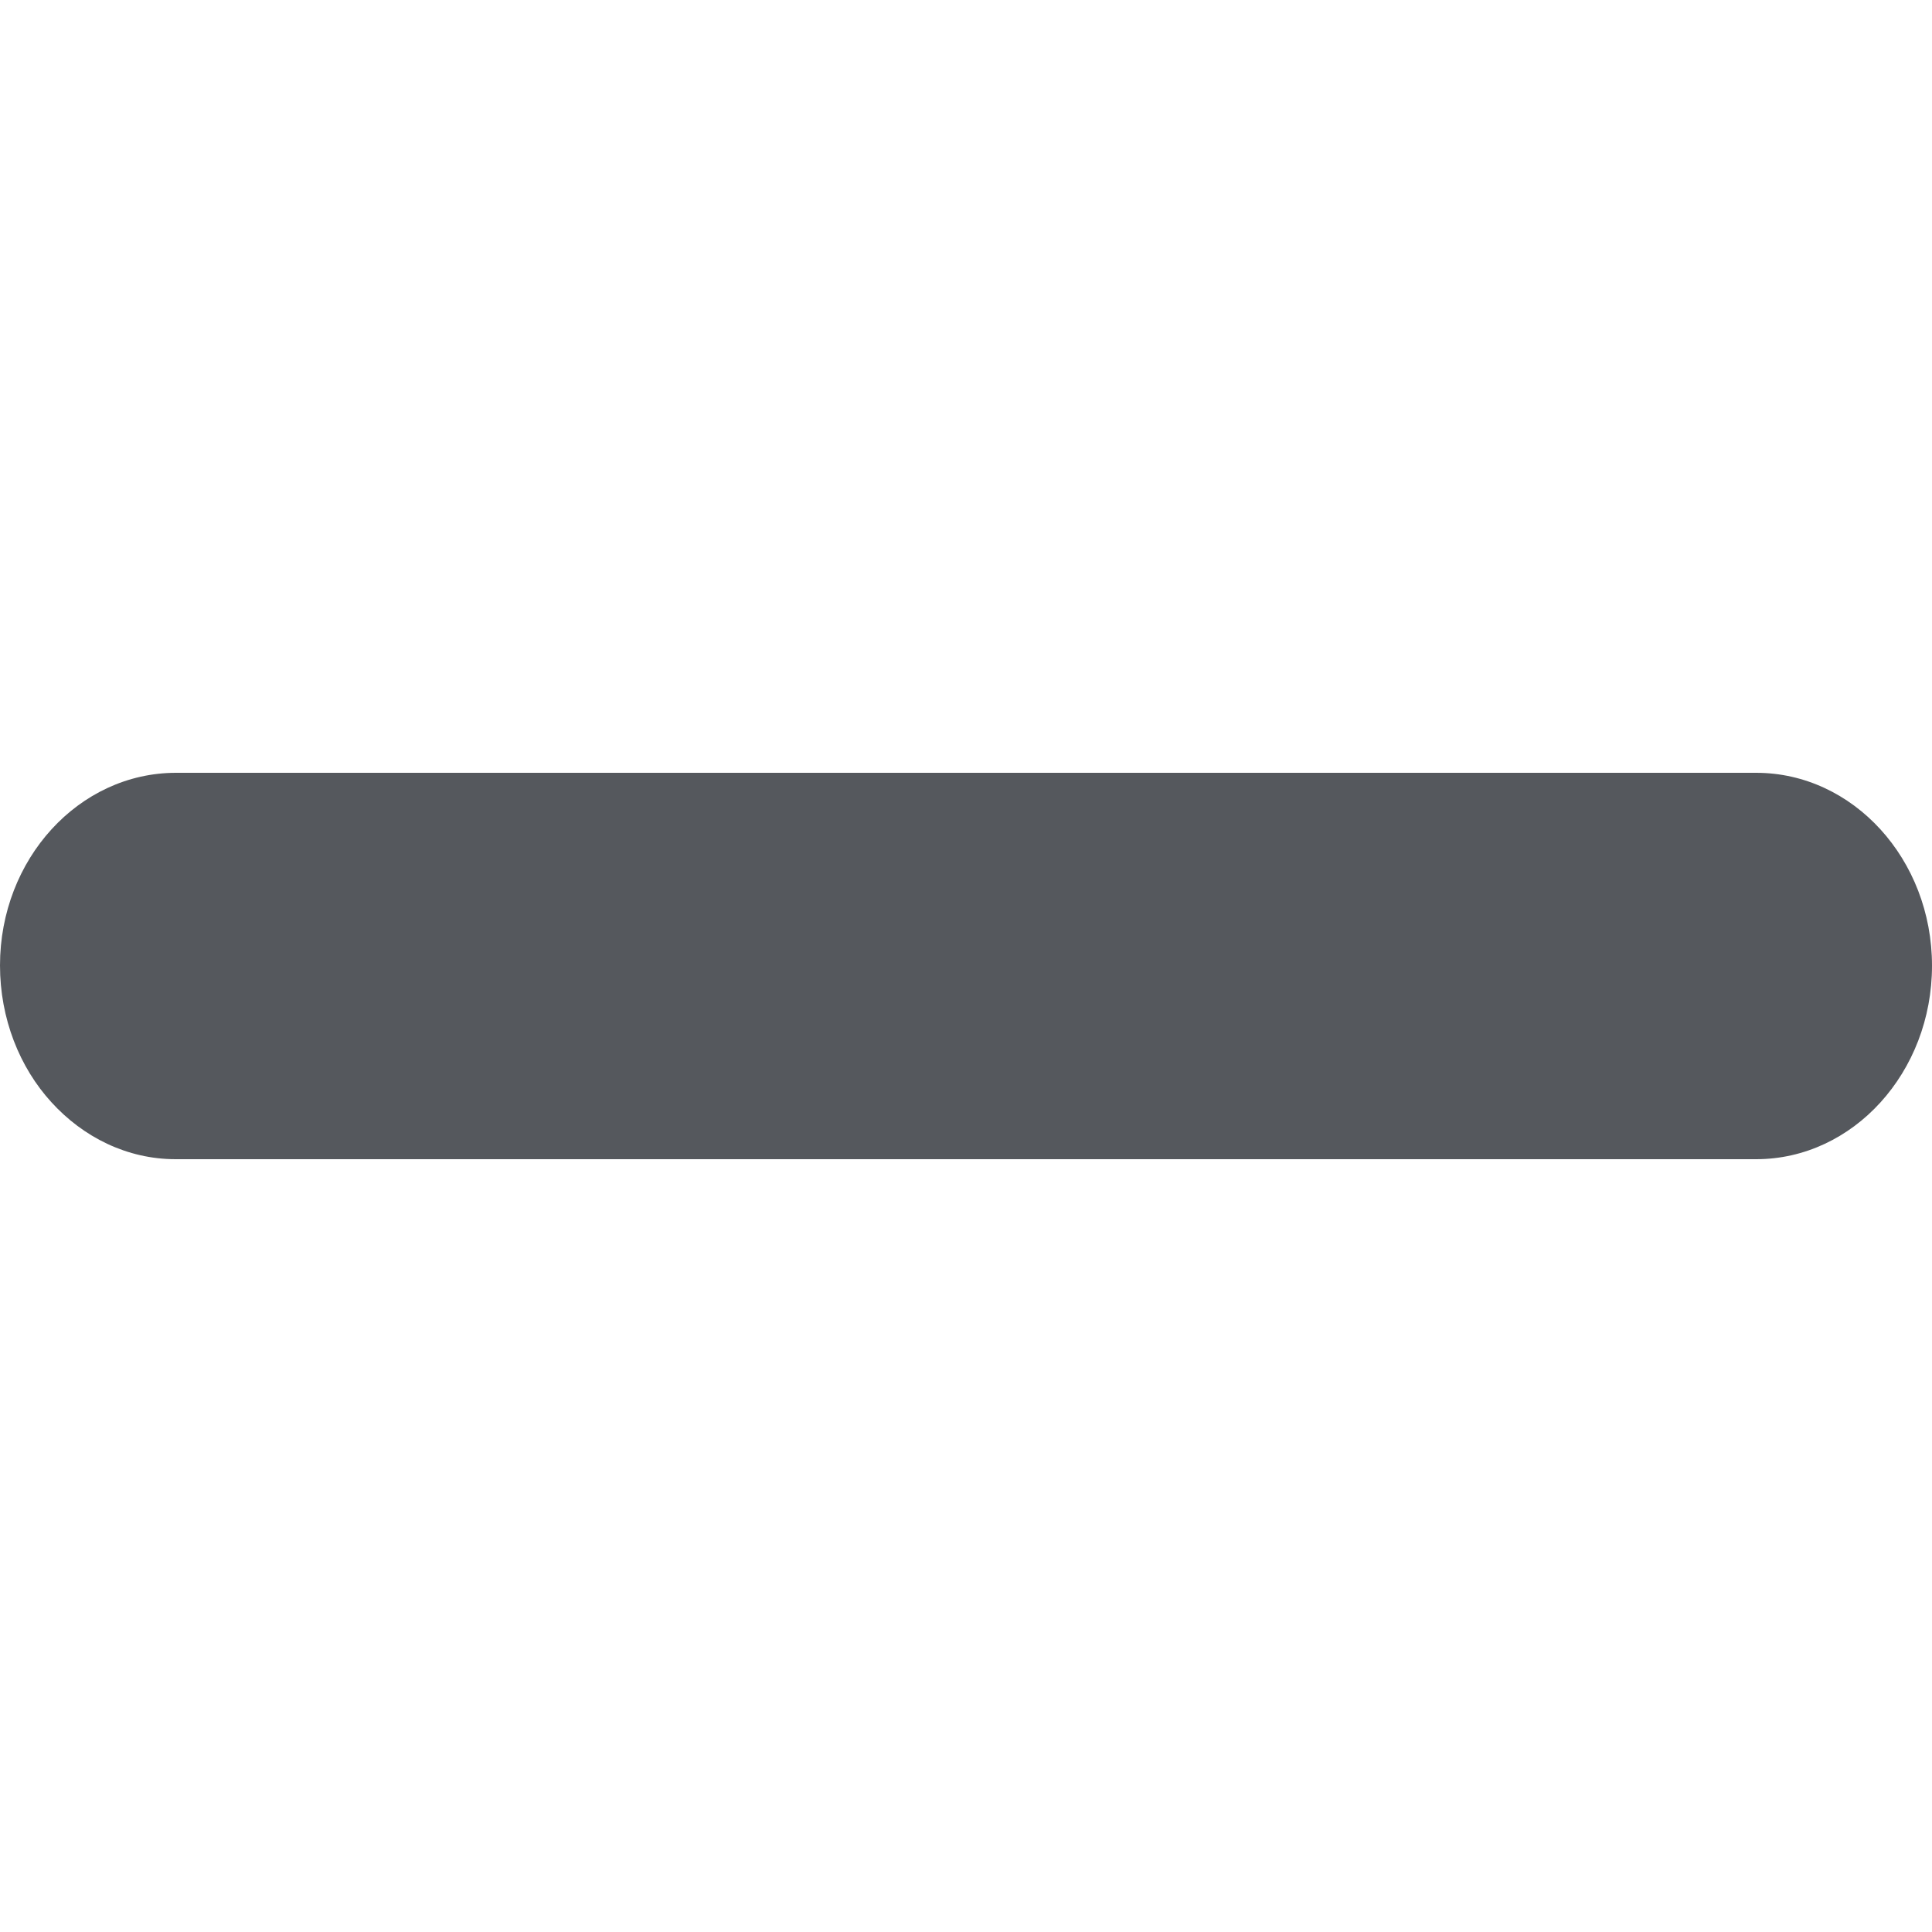
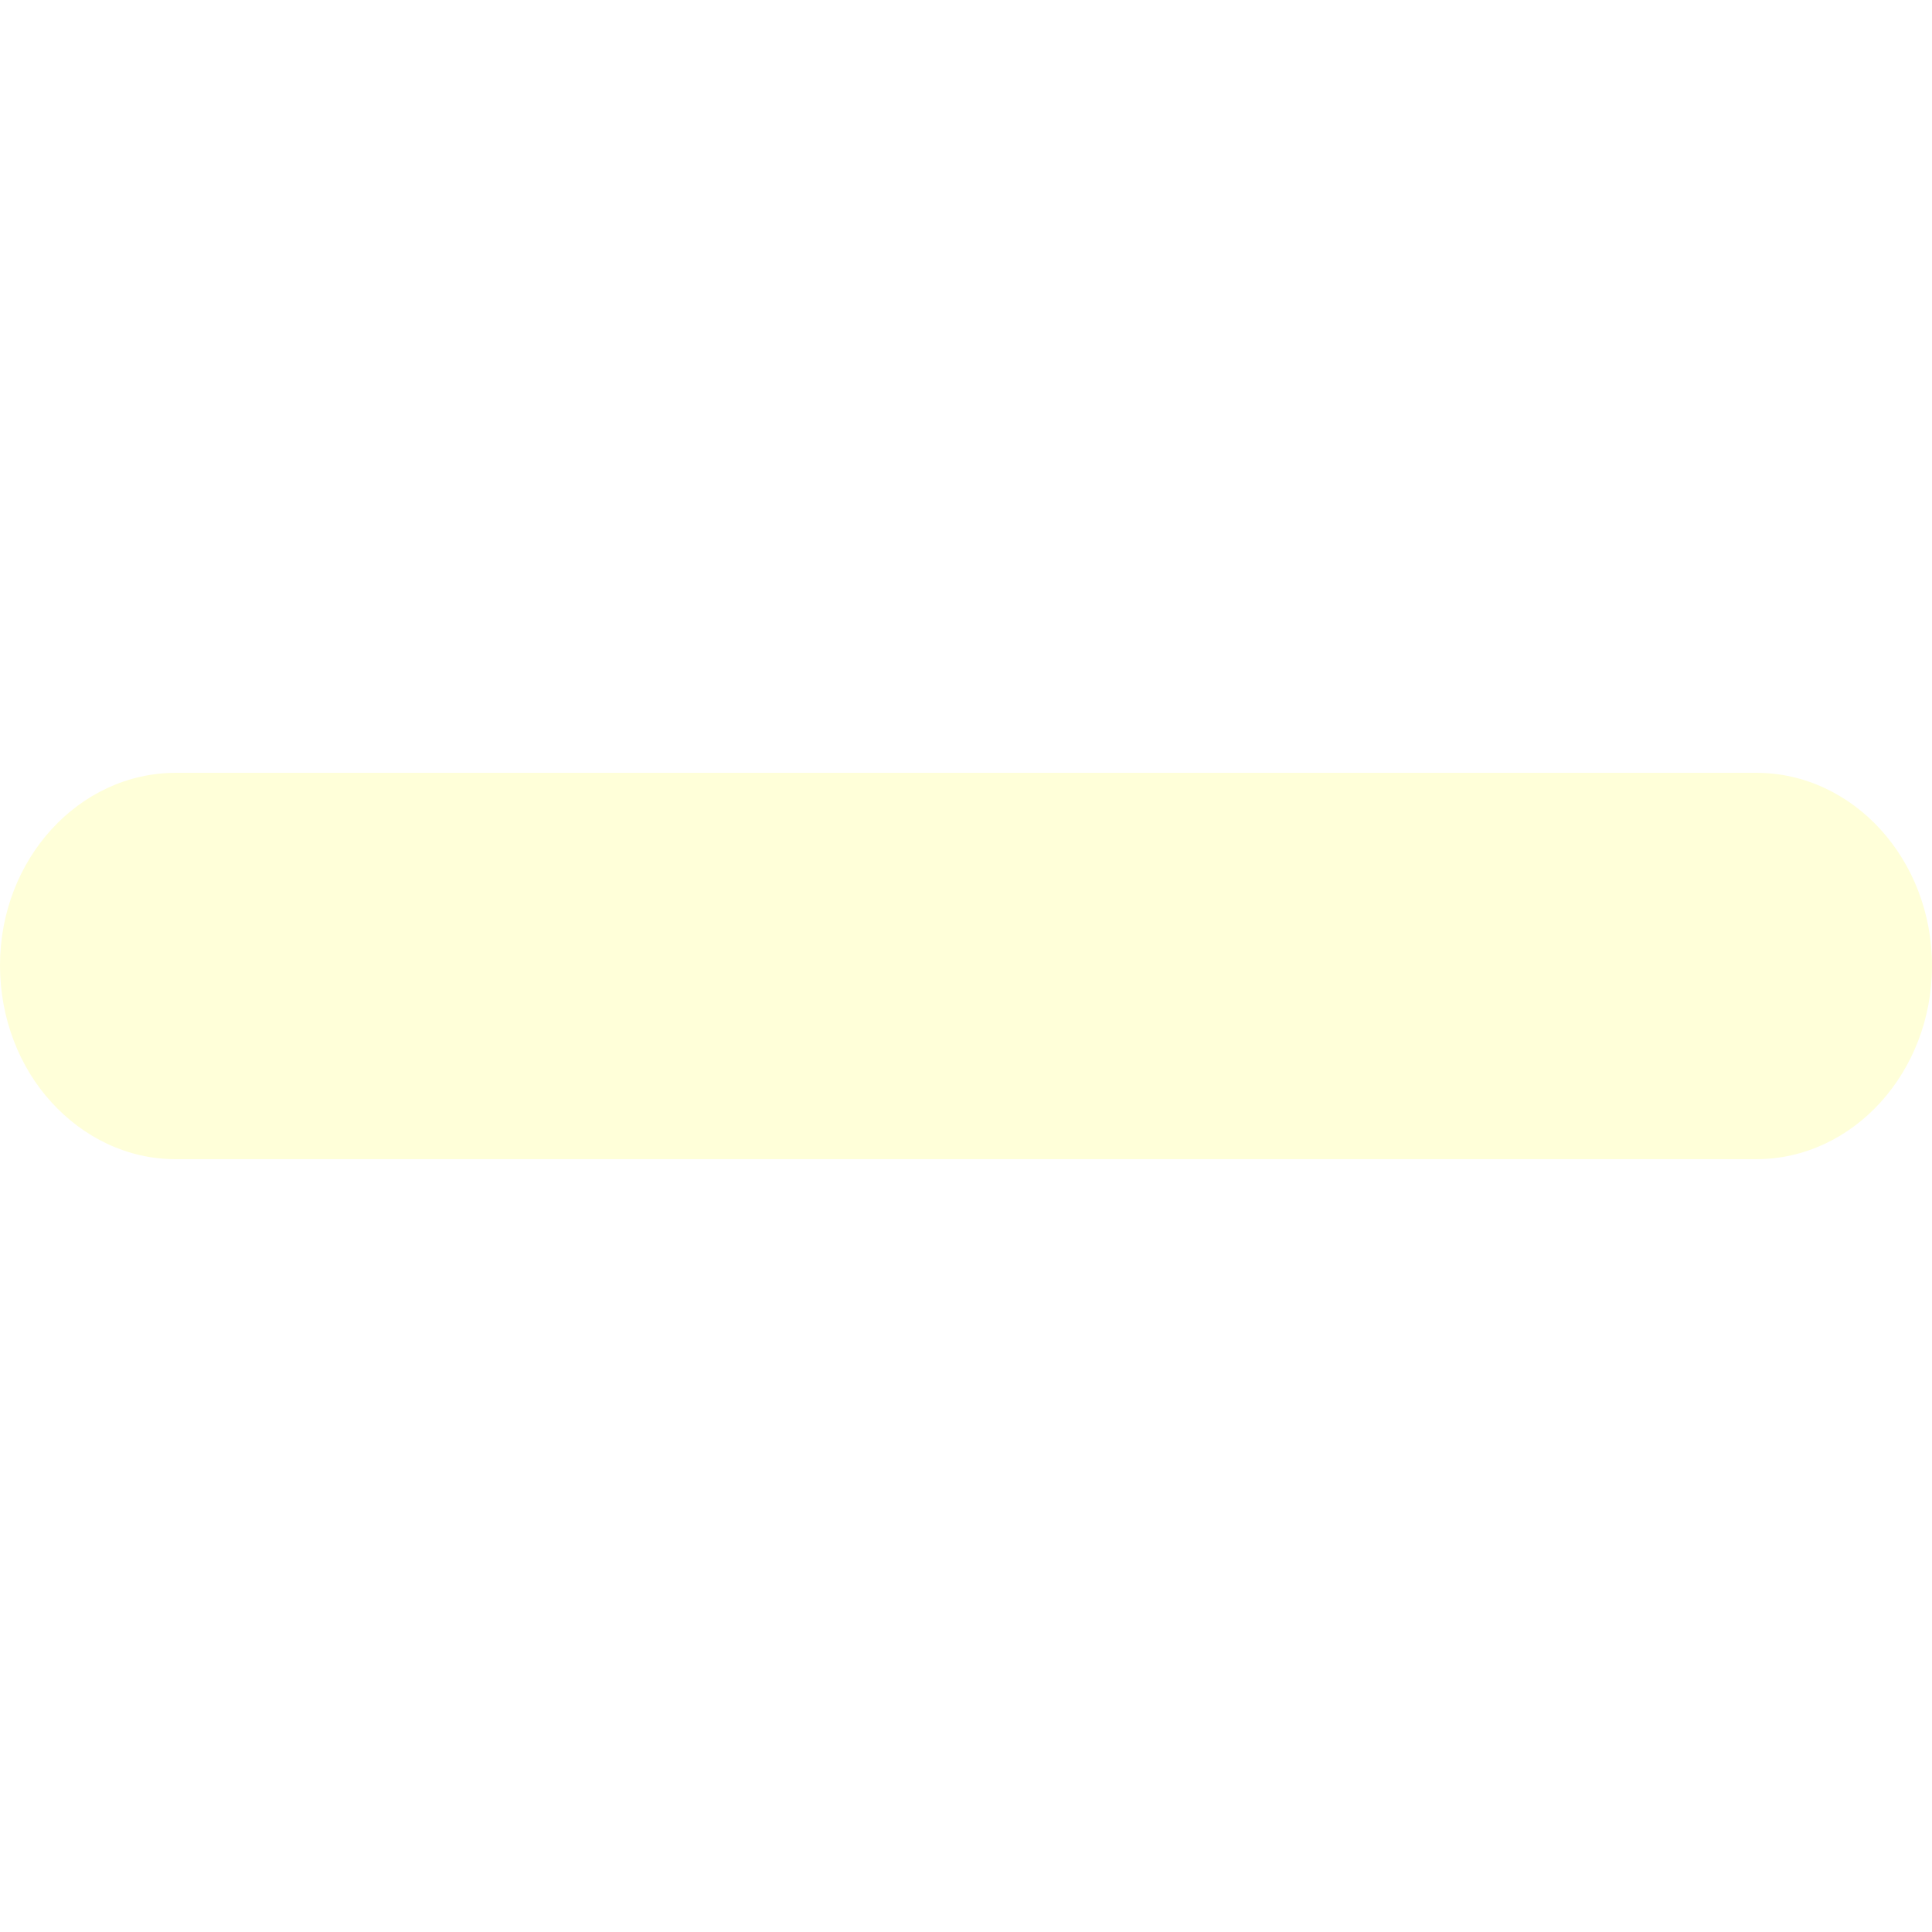
<svg xmlns="http://www.w3.org/2000/svg" width="20" height="20" viewBox="0 0 20 4" fill="none">
-   <path d="M18.179 0H1.823C0.817 0 -0 0.893 7.15292e-07 1.994C-0 2.545 0.203 3.05 0.532 3.41C0.861 3.772 1.316 4 1.818 4H18.179C19.185 4 20 3.099 20 1.997C20 0.896 19.184 0 18.179 0Z" fill="#55585D" />
+   <path d="M18.179 0H1.823C0.817 0 -0 0.893 7.15292e-07 1.994C-0 2.545 0.203 3.05 0.532 3.41C0.861 3.772 1.316 4 1.818 4H18.179C19.185 4 20 3.099 20 1.997C20 0.896 19.184 0 18.179 0Z" fill="#FFFFD9" />
</svg>
